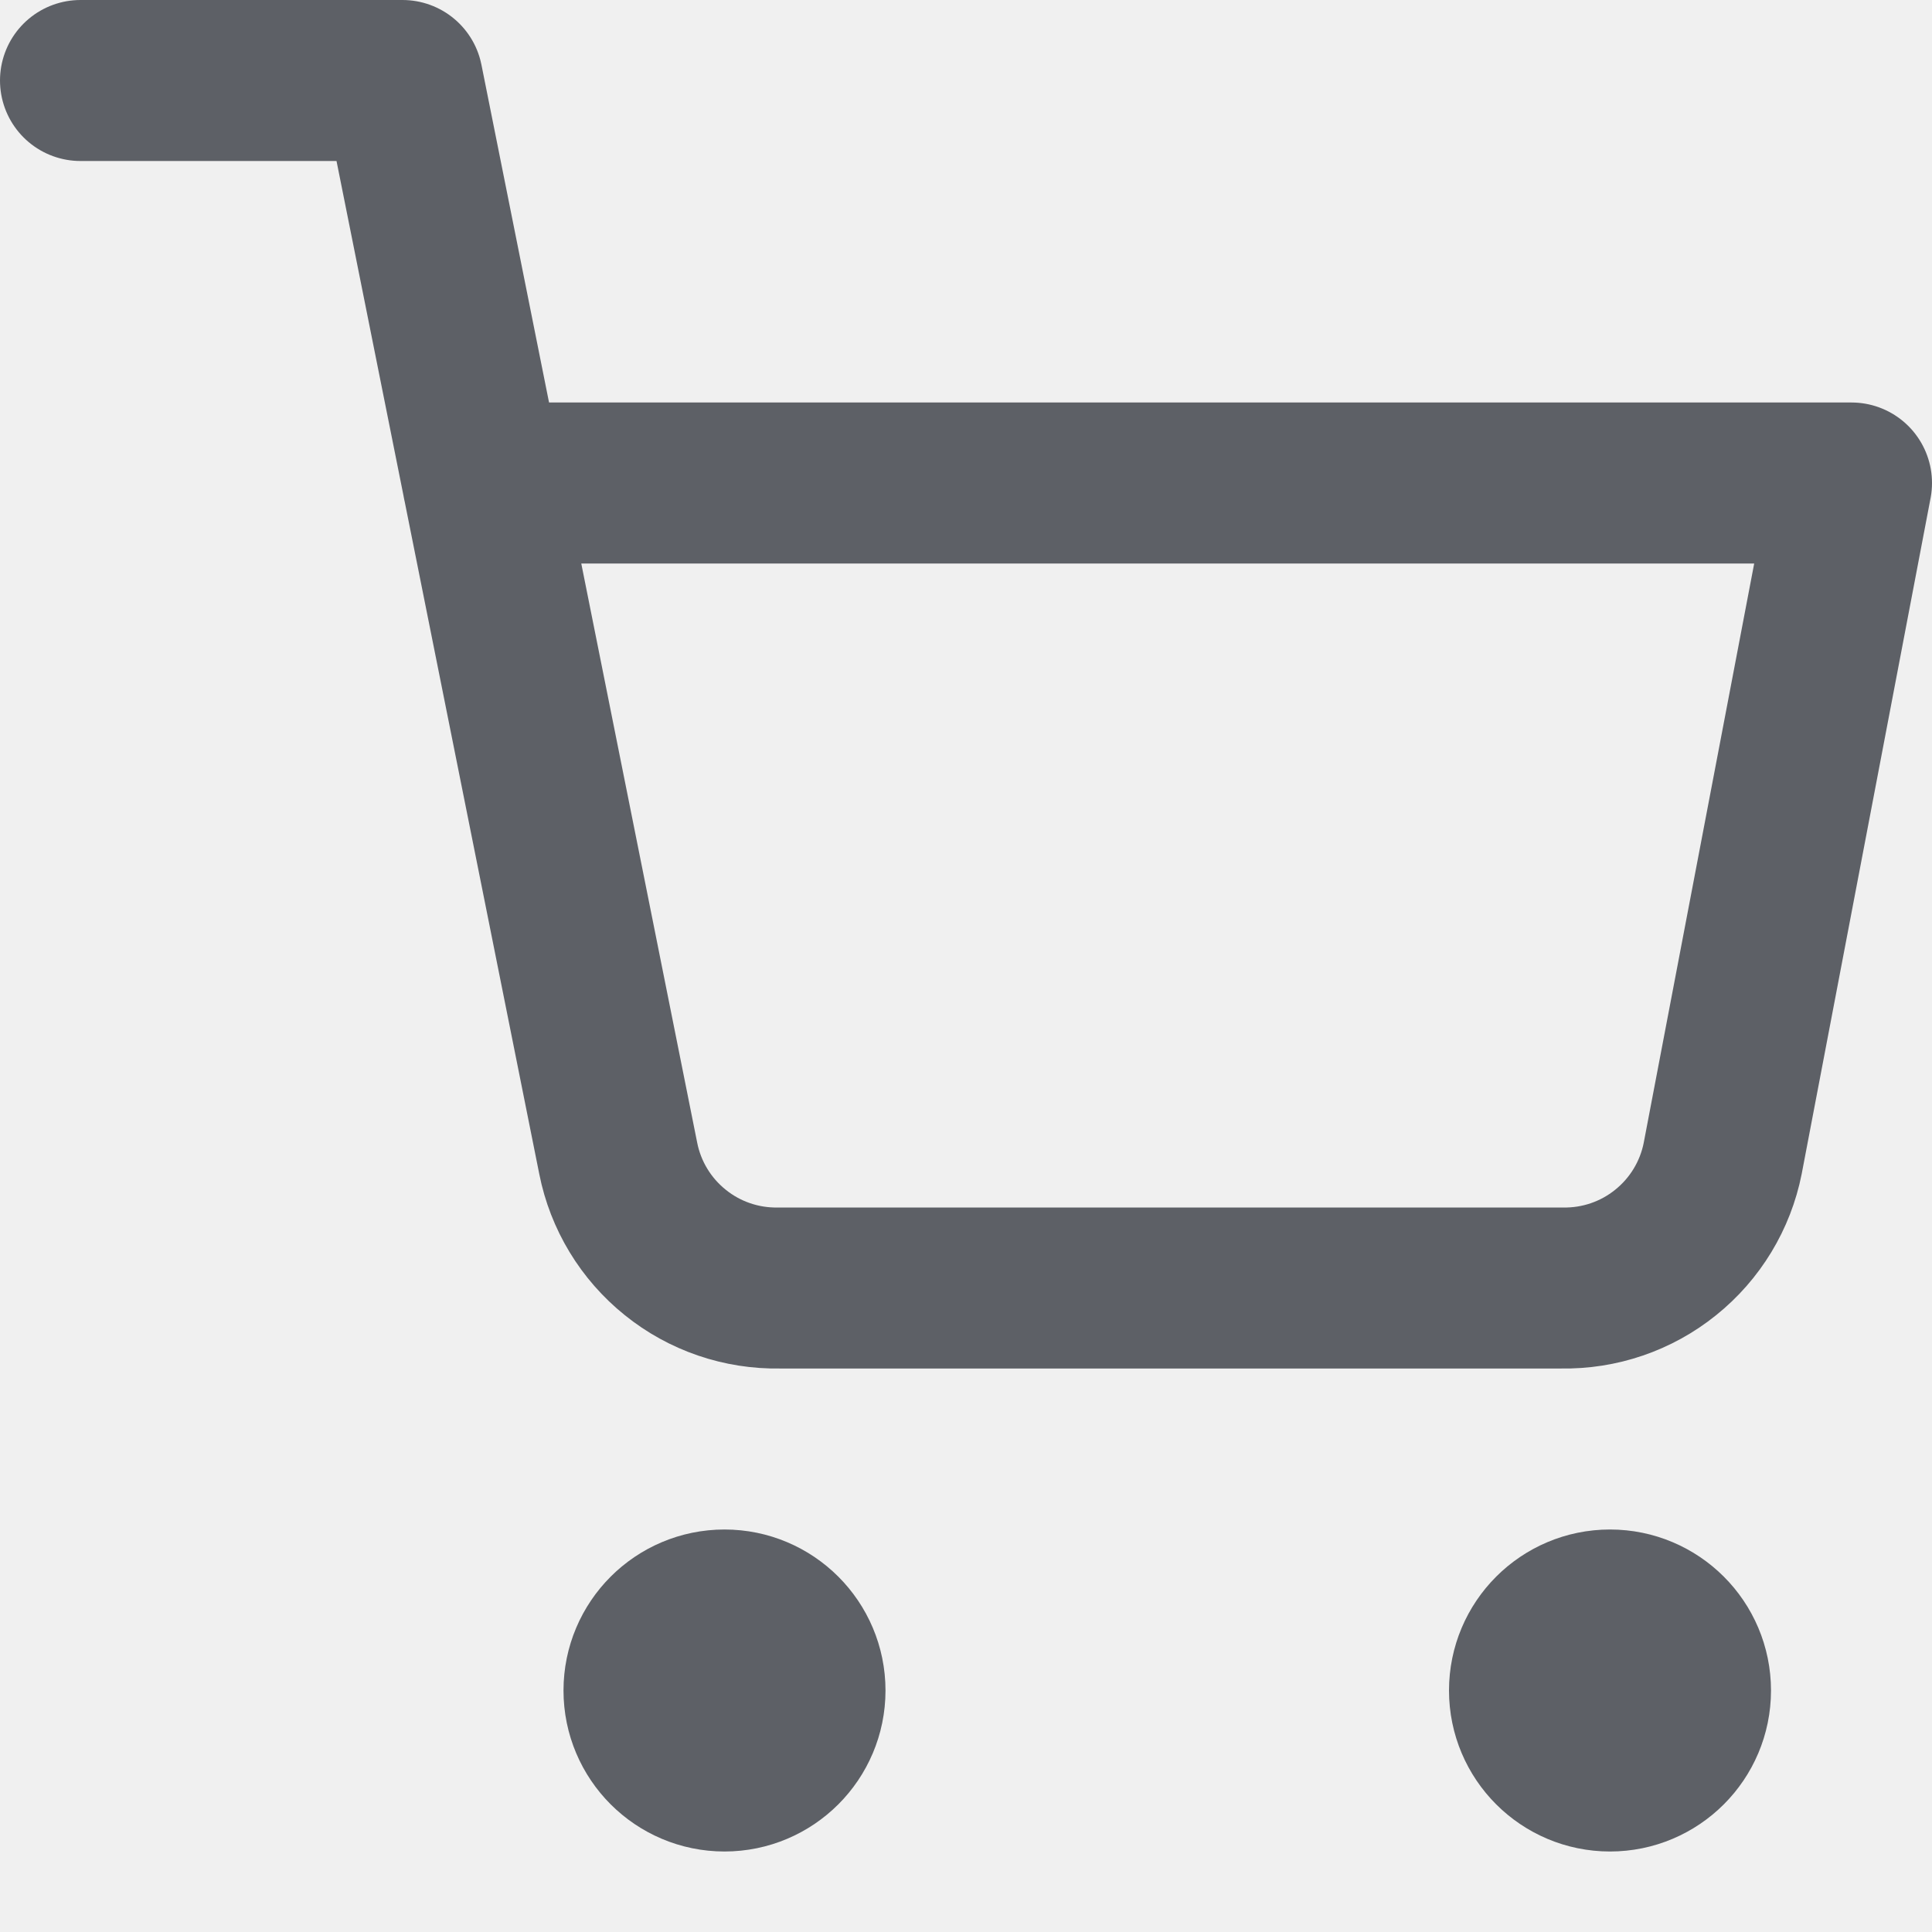
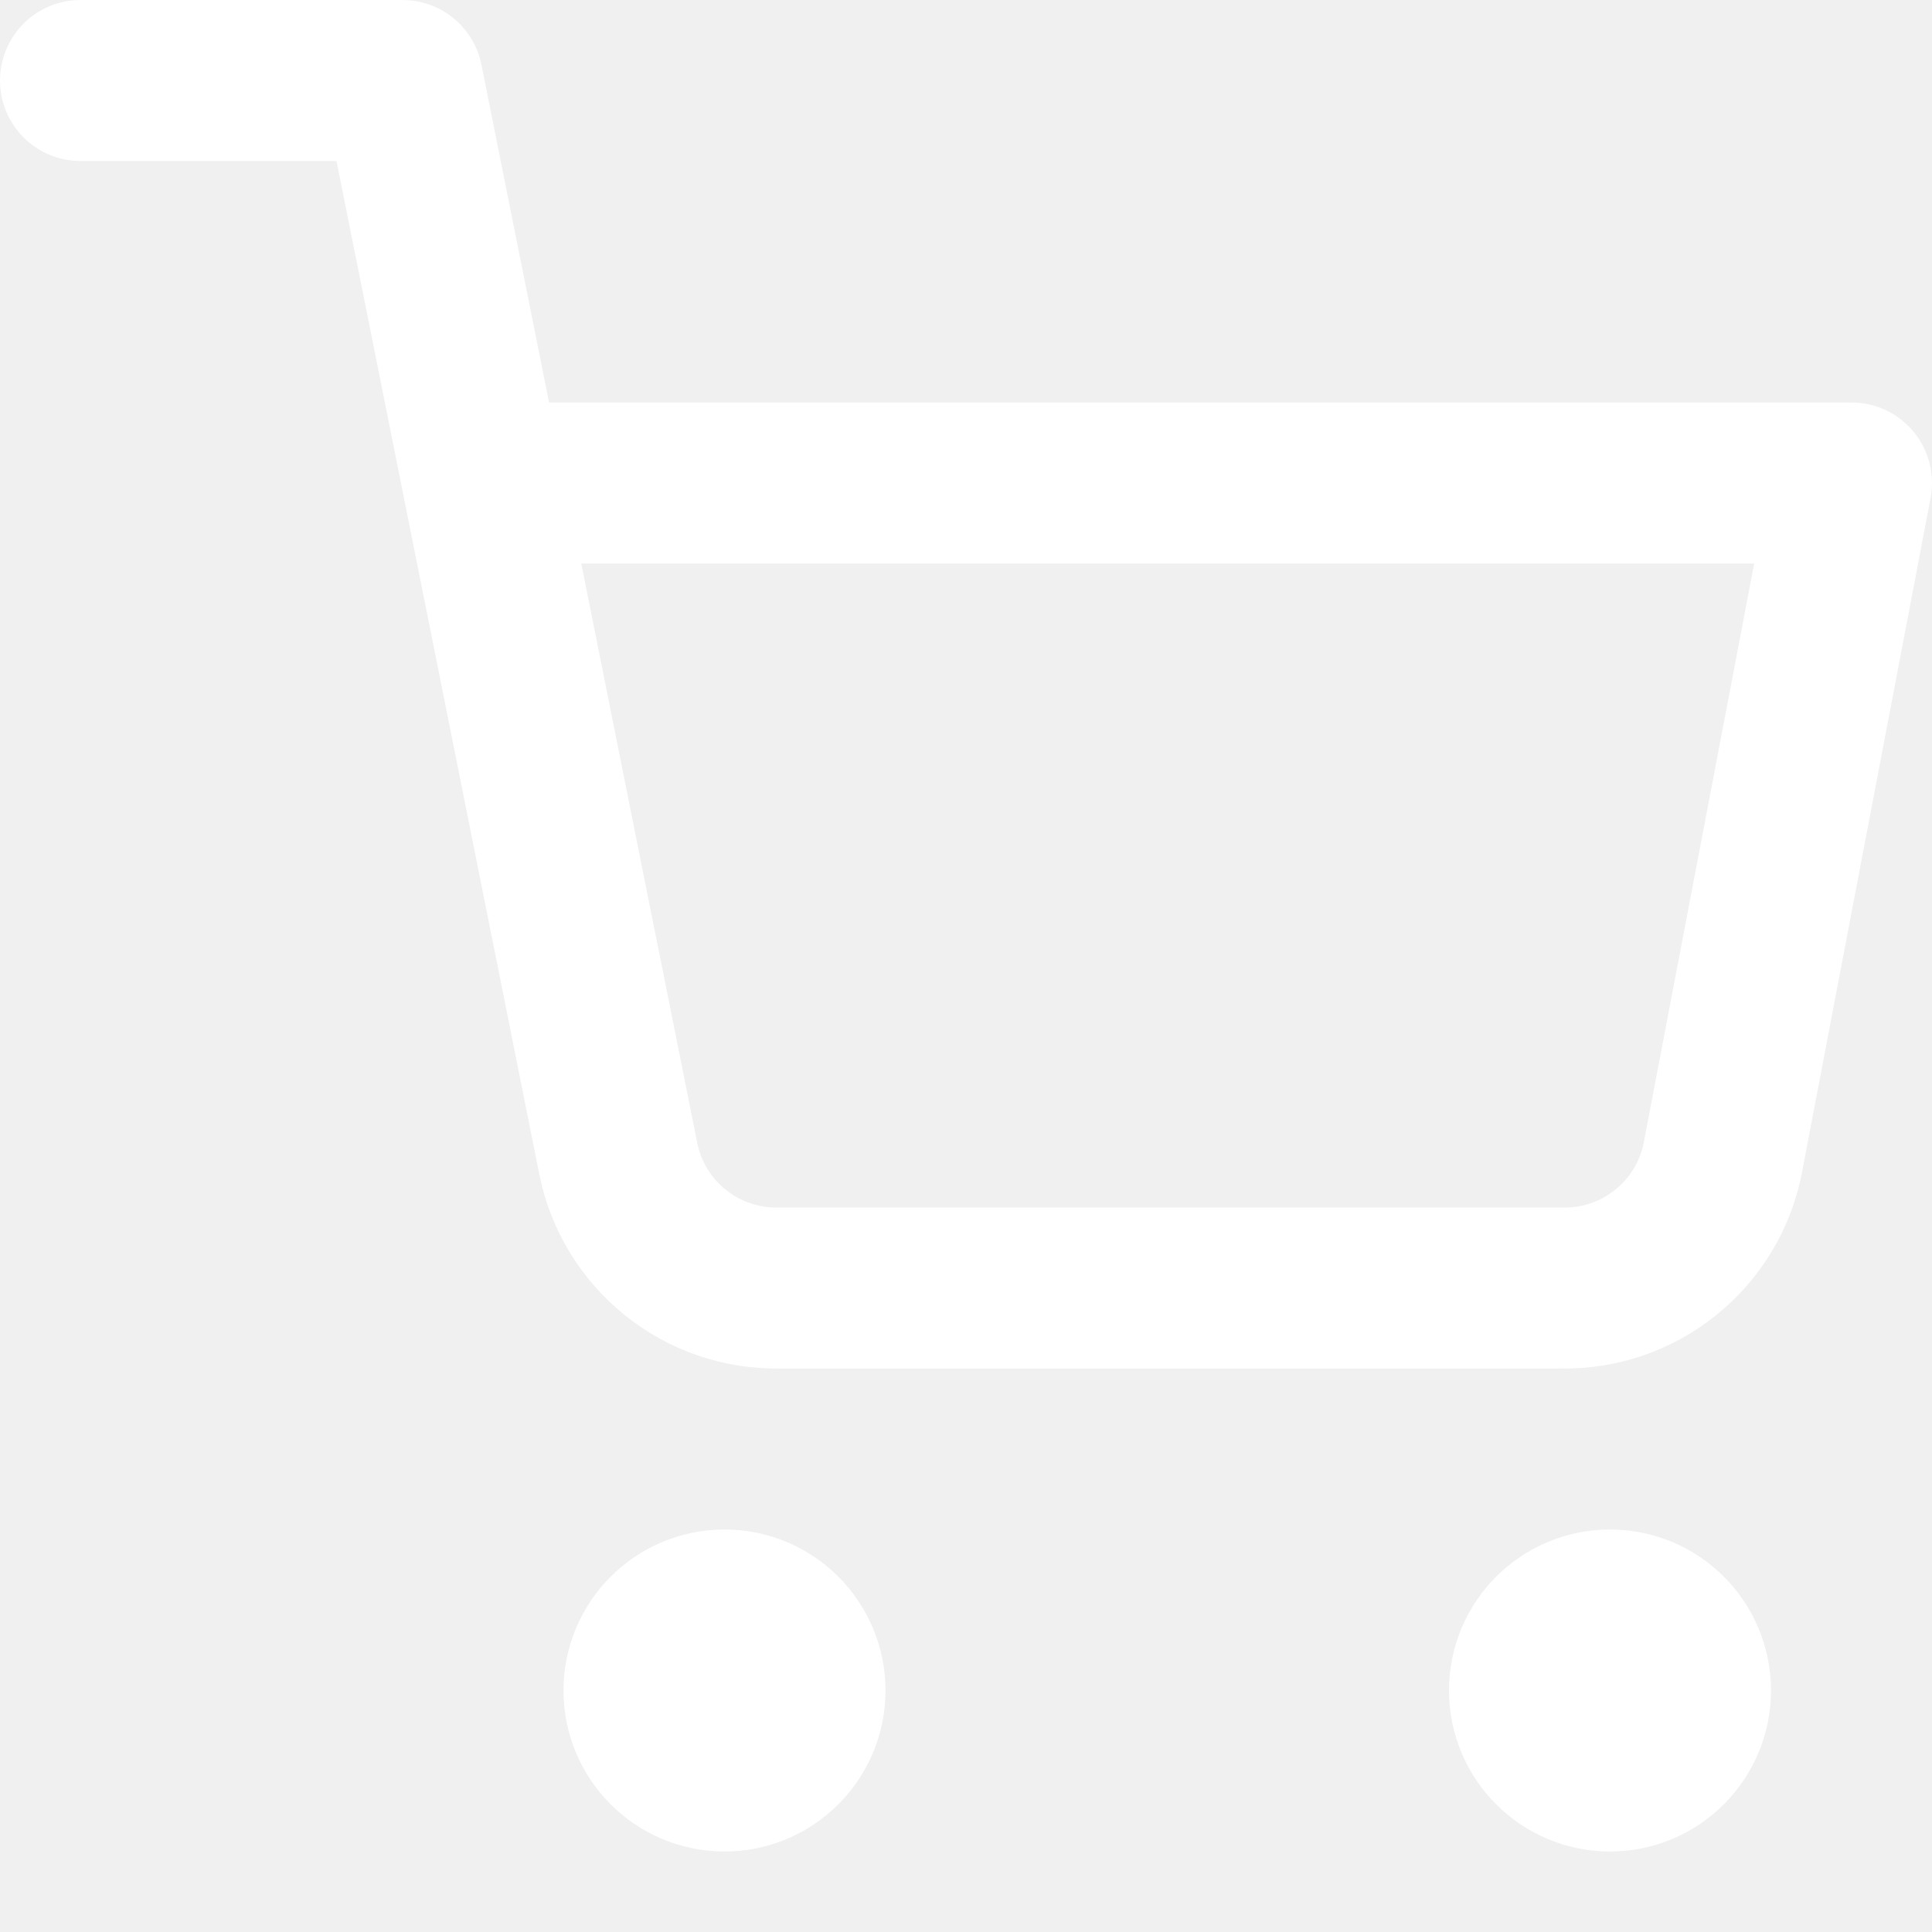
<svg xmlns="http://www.w3.org/2000/svg" width="24" height="24" viewBox="0 0 24 24" fill="none">
-   <path d="M9 22C9.552 22 10 21.552 10 21C10 20.448 9.552 20 9 20C8.448 20 8 20.448 8 21C8 21.552 8.448 22 9 22Z" stroke="#5D6066" stroke-width="2" stroke-linecap="round" stroke-linejoin="round" />
-   <path d="M20 22C20.552 22 21 21.552 21 21C21 20.448 20.552 20 20 20C19.448 20 19 20.448 19 21C19 21.552 19.448 22 20 22Z" stroke="#5D6066" stroke-width="2" stroke-linecap="round" stroke-linejoin="round" />
-   <path d="M1 1H5L7.68 14.39C7.771 14.85 8.022 15.264 8.388 15.558C8.753 15.853 9.211 16.009 9.68 16H19.4C19.869 16.009 20.327 15.853 20.692 15.558C21.058 15.264 21.309 14.85 21.4 14.39L23 6H6" stroke="#5D6066" stroke-width="2" stroke-linecap="round" stroke-linejoin="round" />
+   <path d="M9 22C9.552 22 10 21.552 10 21C10 20.448 9.552 20 9 20C8.448 20 8 20.448 8 21C8 21.552 8.448 22 9 22Z" stroke="#FFFFFF" stroke-width="2" stroke-linecap="round" stroke-linejoin="round" />
+   <path d="M20 22C20.552 22 21 21.552 21 21C21 20.448 20.552 20 20 20C19.448 20 19 20.448 19 21C19 21.552 19.448 22 20 22Z" stroke="#FFFFFF" stroke-width="2" stroke-linecap="round" stroke-linejoin="round" />
+   <path d="M1 1H5L7.68 14.39C7.771 14.85 8.022 15.264 8.388 15.558C8.753 15.853 9.211 16.009 9.68 16H19.4C19.869 16.009 20.327 15.853 20.692 15.558C21.058 15.264 21.309 14.85 21.4 14.39L23 6H6" stroke="#FFFFFF" stroke-width="2" stroke-linecap="round" stroke-linejoin="round" />
</svg>
